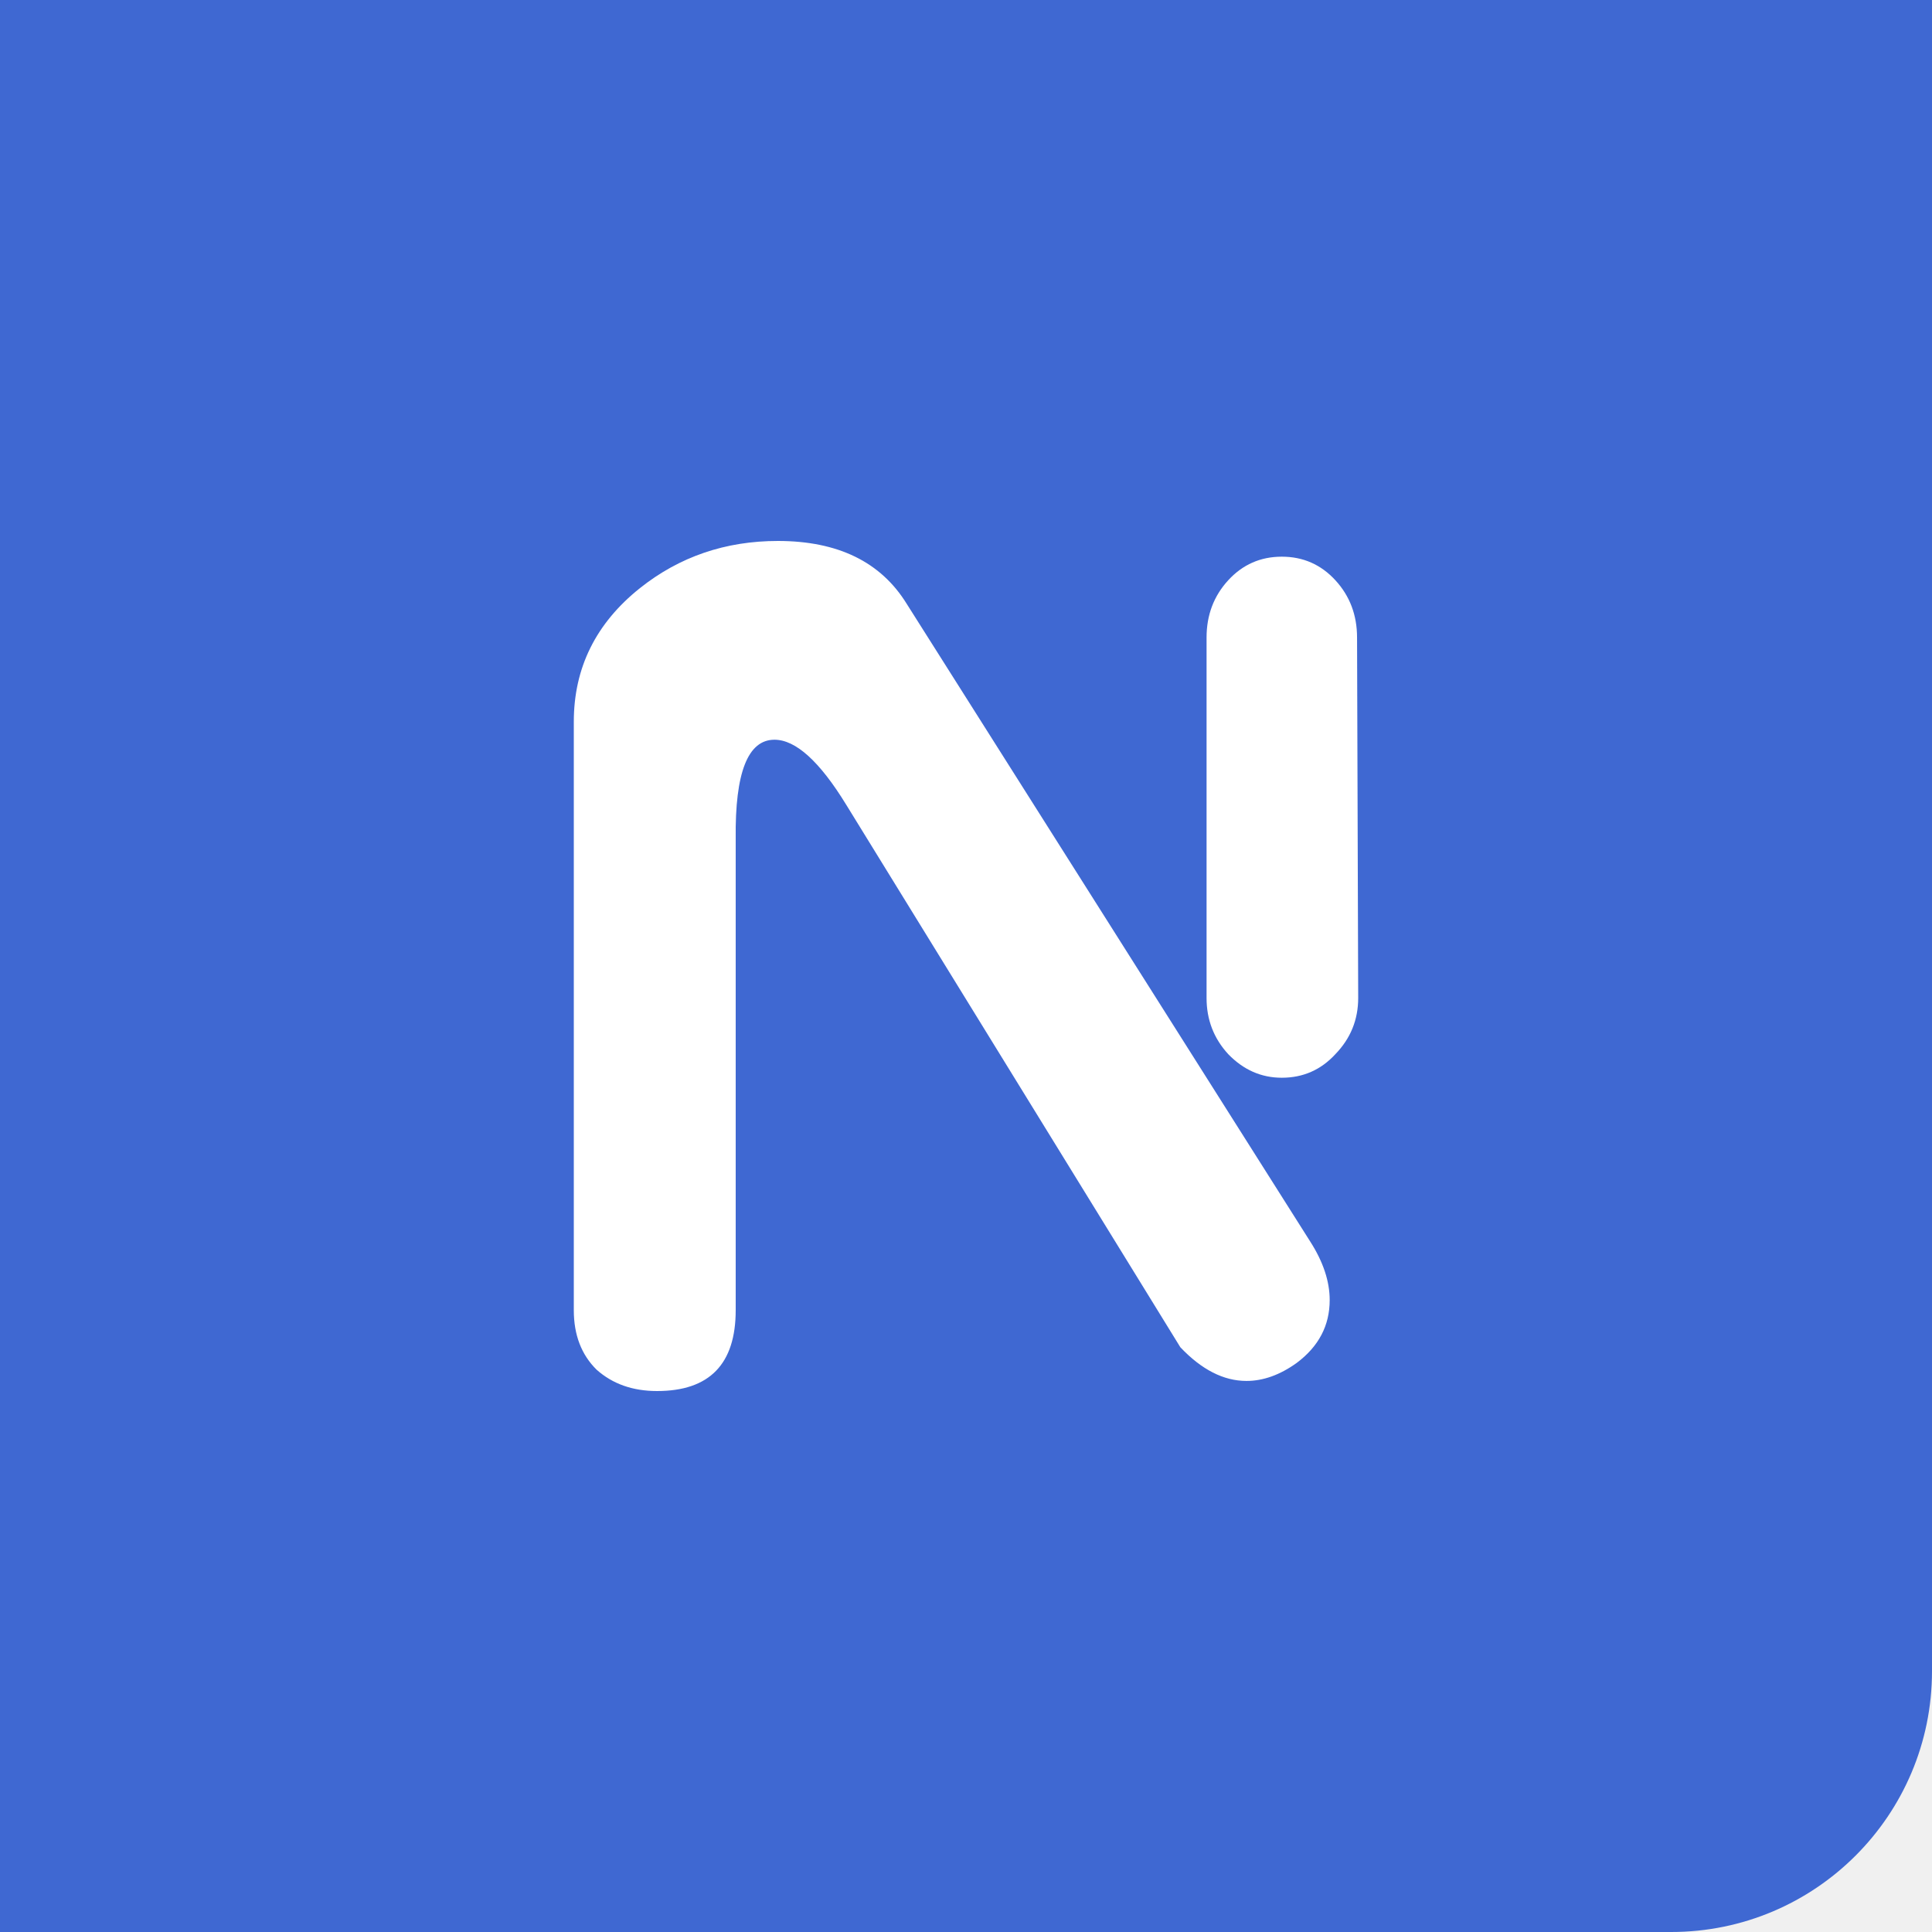
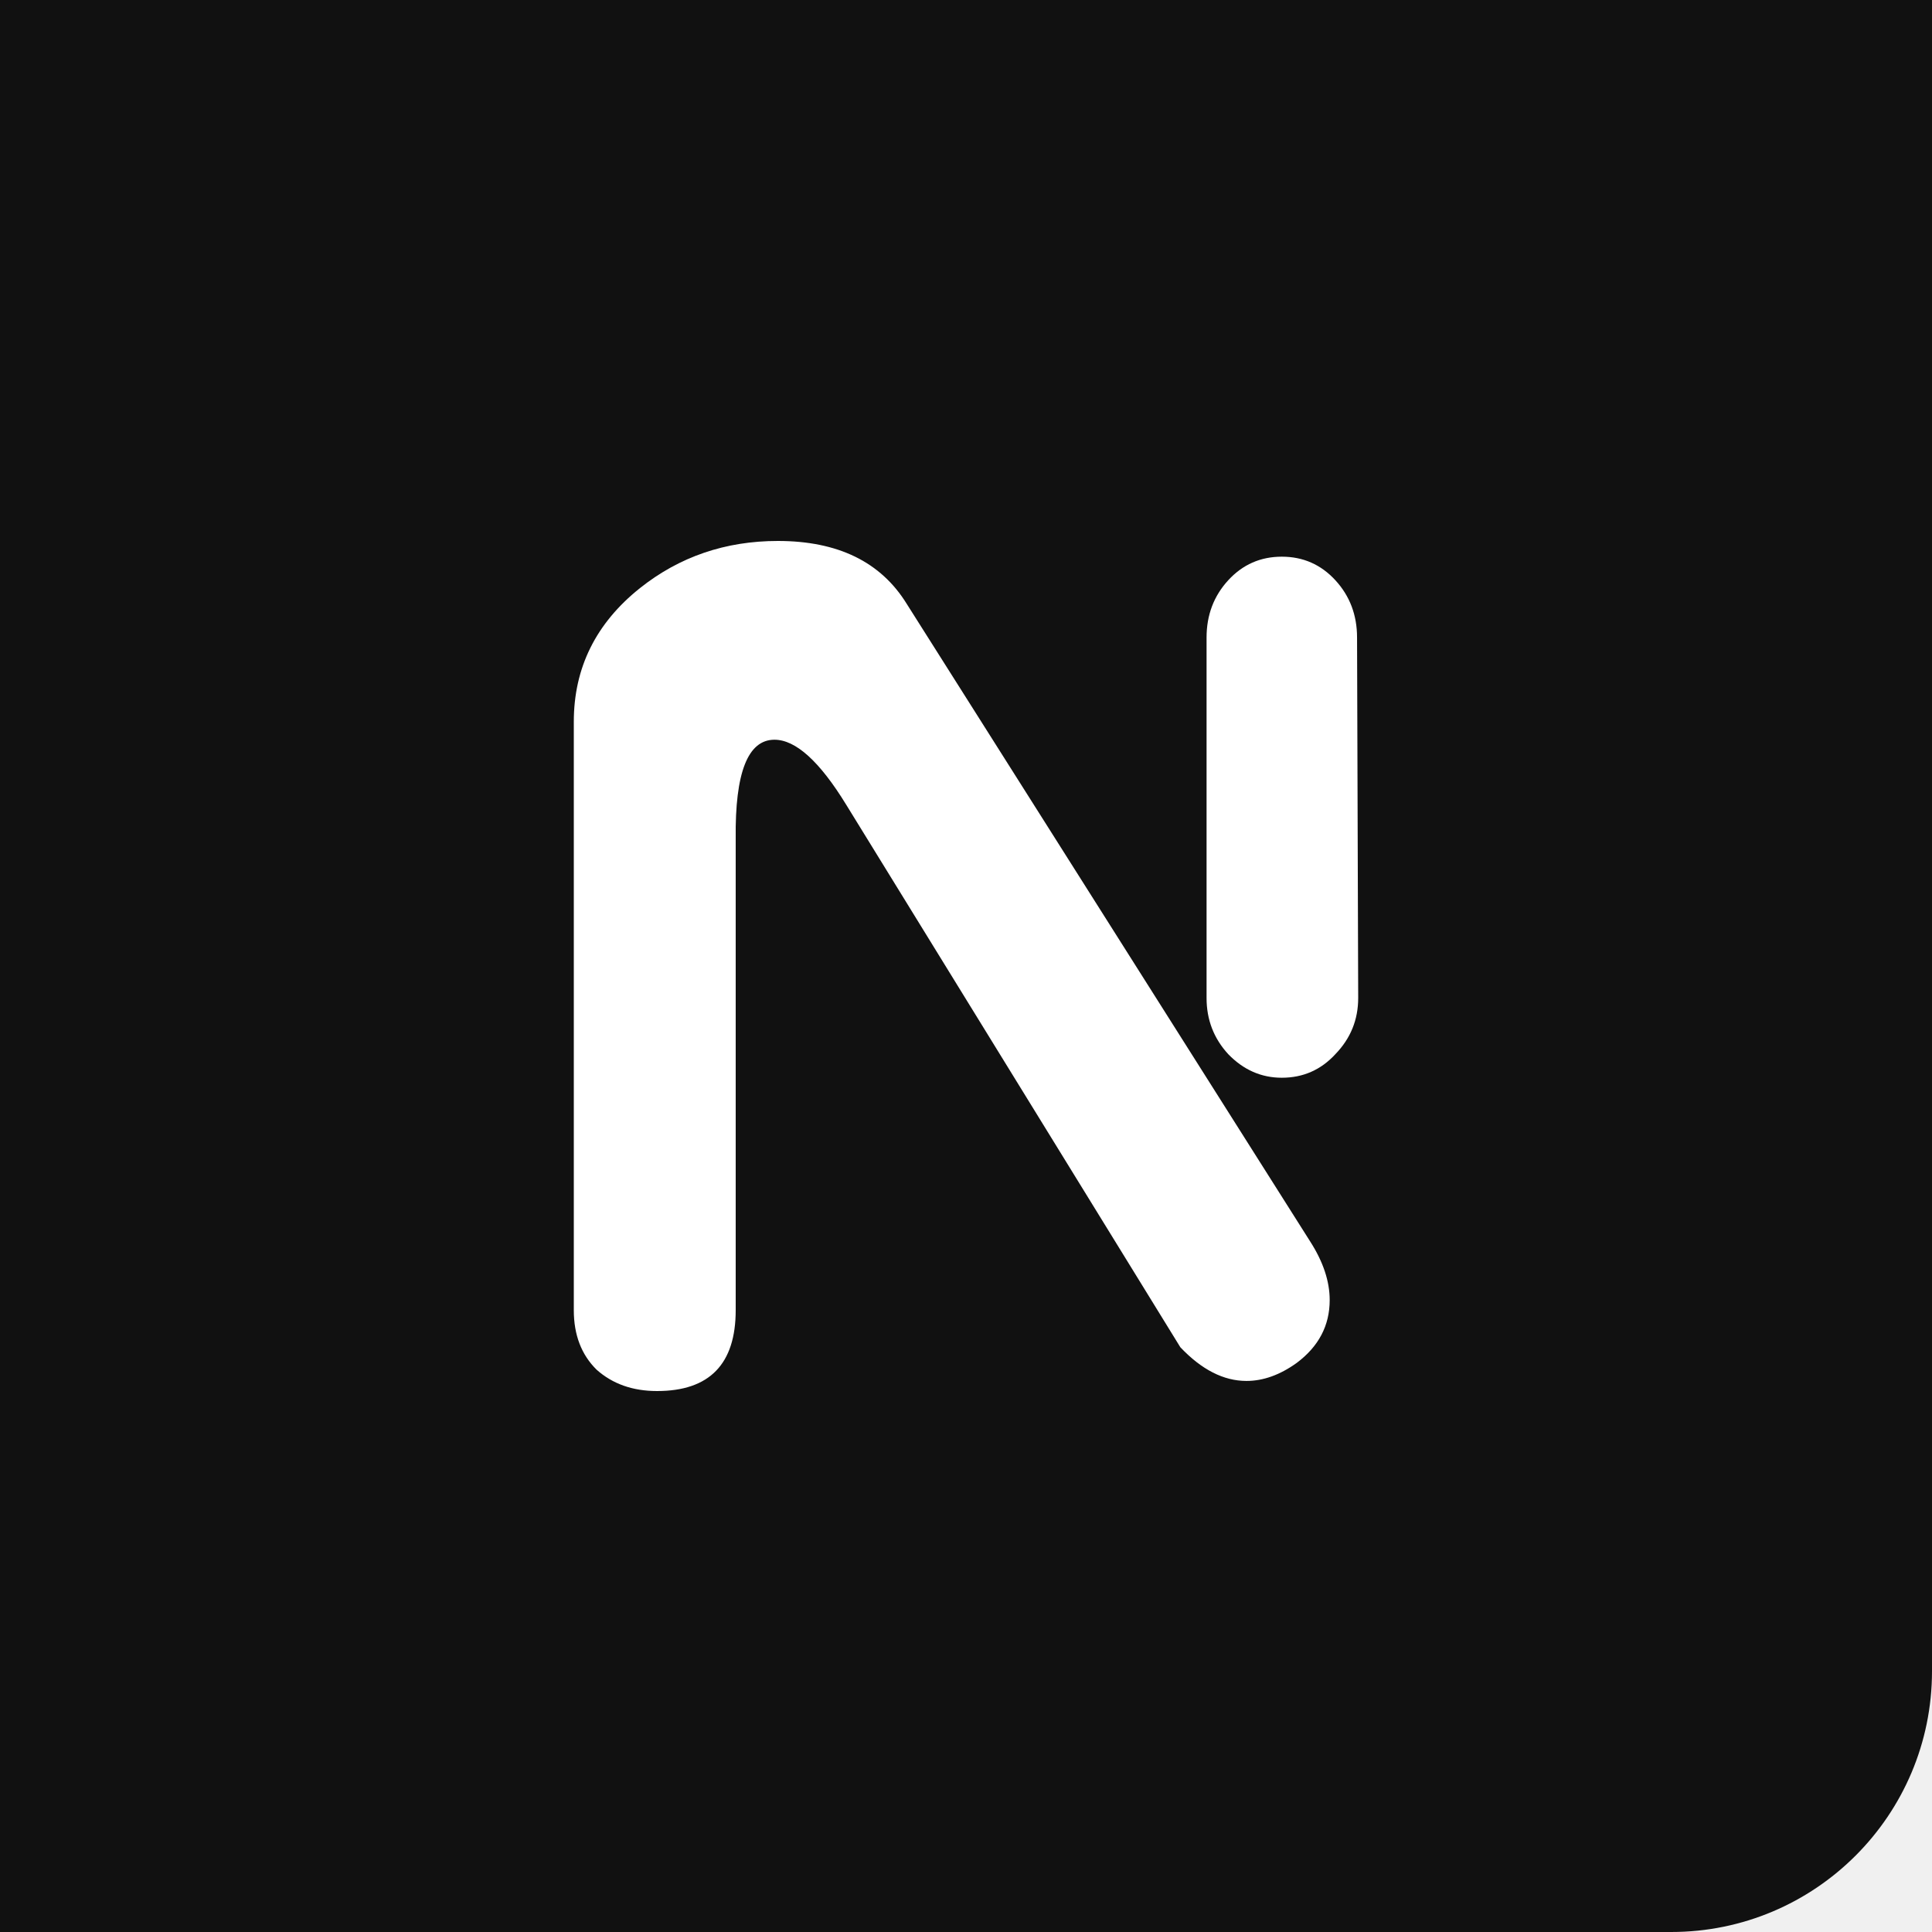
<svg xmlns="http://www.w3.org/2000/svg" width="2000" height="2000" viewBox="0 0 2000 2000" fill="none">
-   <path d="M0 0H2000V1730C2000 1879.12 1879.12 2000 1730 2000H0V0Z" fill="#3F68D2" />
+   <path d="M0 0H2000V1730C2000 1879.12 1879.12 2000 1730 2000H0V0Z" fill="#111111" />
  <path d="M1326.92 1115.67C1305.68 1115.67 1287.19 1107.53 1271.45 1091.25C1256.5 1074.98 1249.03 1055.61 1249.03 1033.13V659.974C1249.03 636.724 1256.5 616.962 1271.45 600.687C1286.4 584.412 1304.89 576.275 1326.92 576.275C1348.96 576.275 1367.45 584.412 1382.4 600.687C1397.34 616.962 1404.82 636.724 1404.82 659.974L1406 1033.13C1406 1055.61 1398.13 1074.98 1382.4 1091.25C1367.45 1107.53 1348.96 1115.67 1326.92 1115.67ZM1342.27 1410.94C1324.96 1423.34 1307.65 1429.54 1290.34 1429.54C1266.73 1429.54 1243.91 1417.91 1221.88 1394.66L876.076 833.184C848.537 788.234 823.752 765.76 801.721 765.76C774.182 765.76 760.806 799.859 761.593 868.058V1356.3C761.593 1412.1 734.448 1440 680.157 1440C654.979 1440 634.128 1432.64 617.605 1417.91C601.868 1402.41 594 1381.88 594 1356.3V747.16C594 691.361 616.818 645.249 662.453 608.824C703.368 576.275 750.971 560 805.262 560C867.421 560 911.876 581.7 938.628 625.099L1356.43 1285.39C1369.81 1306.31 1376.49 1326.46 1376.49 1345.84C1376.49 1372.19 1365.09 1393.89 1342.27 1410.94Z" fill="white" />
</svg>
